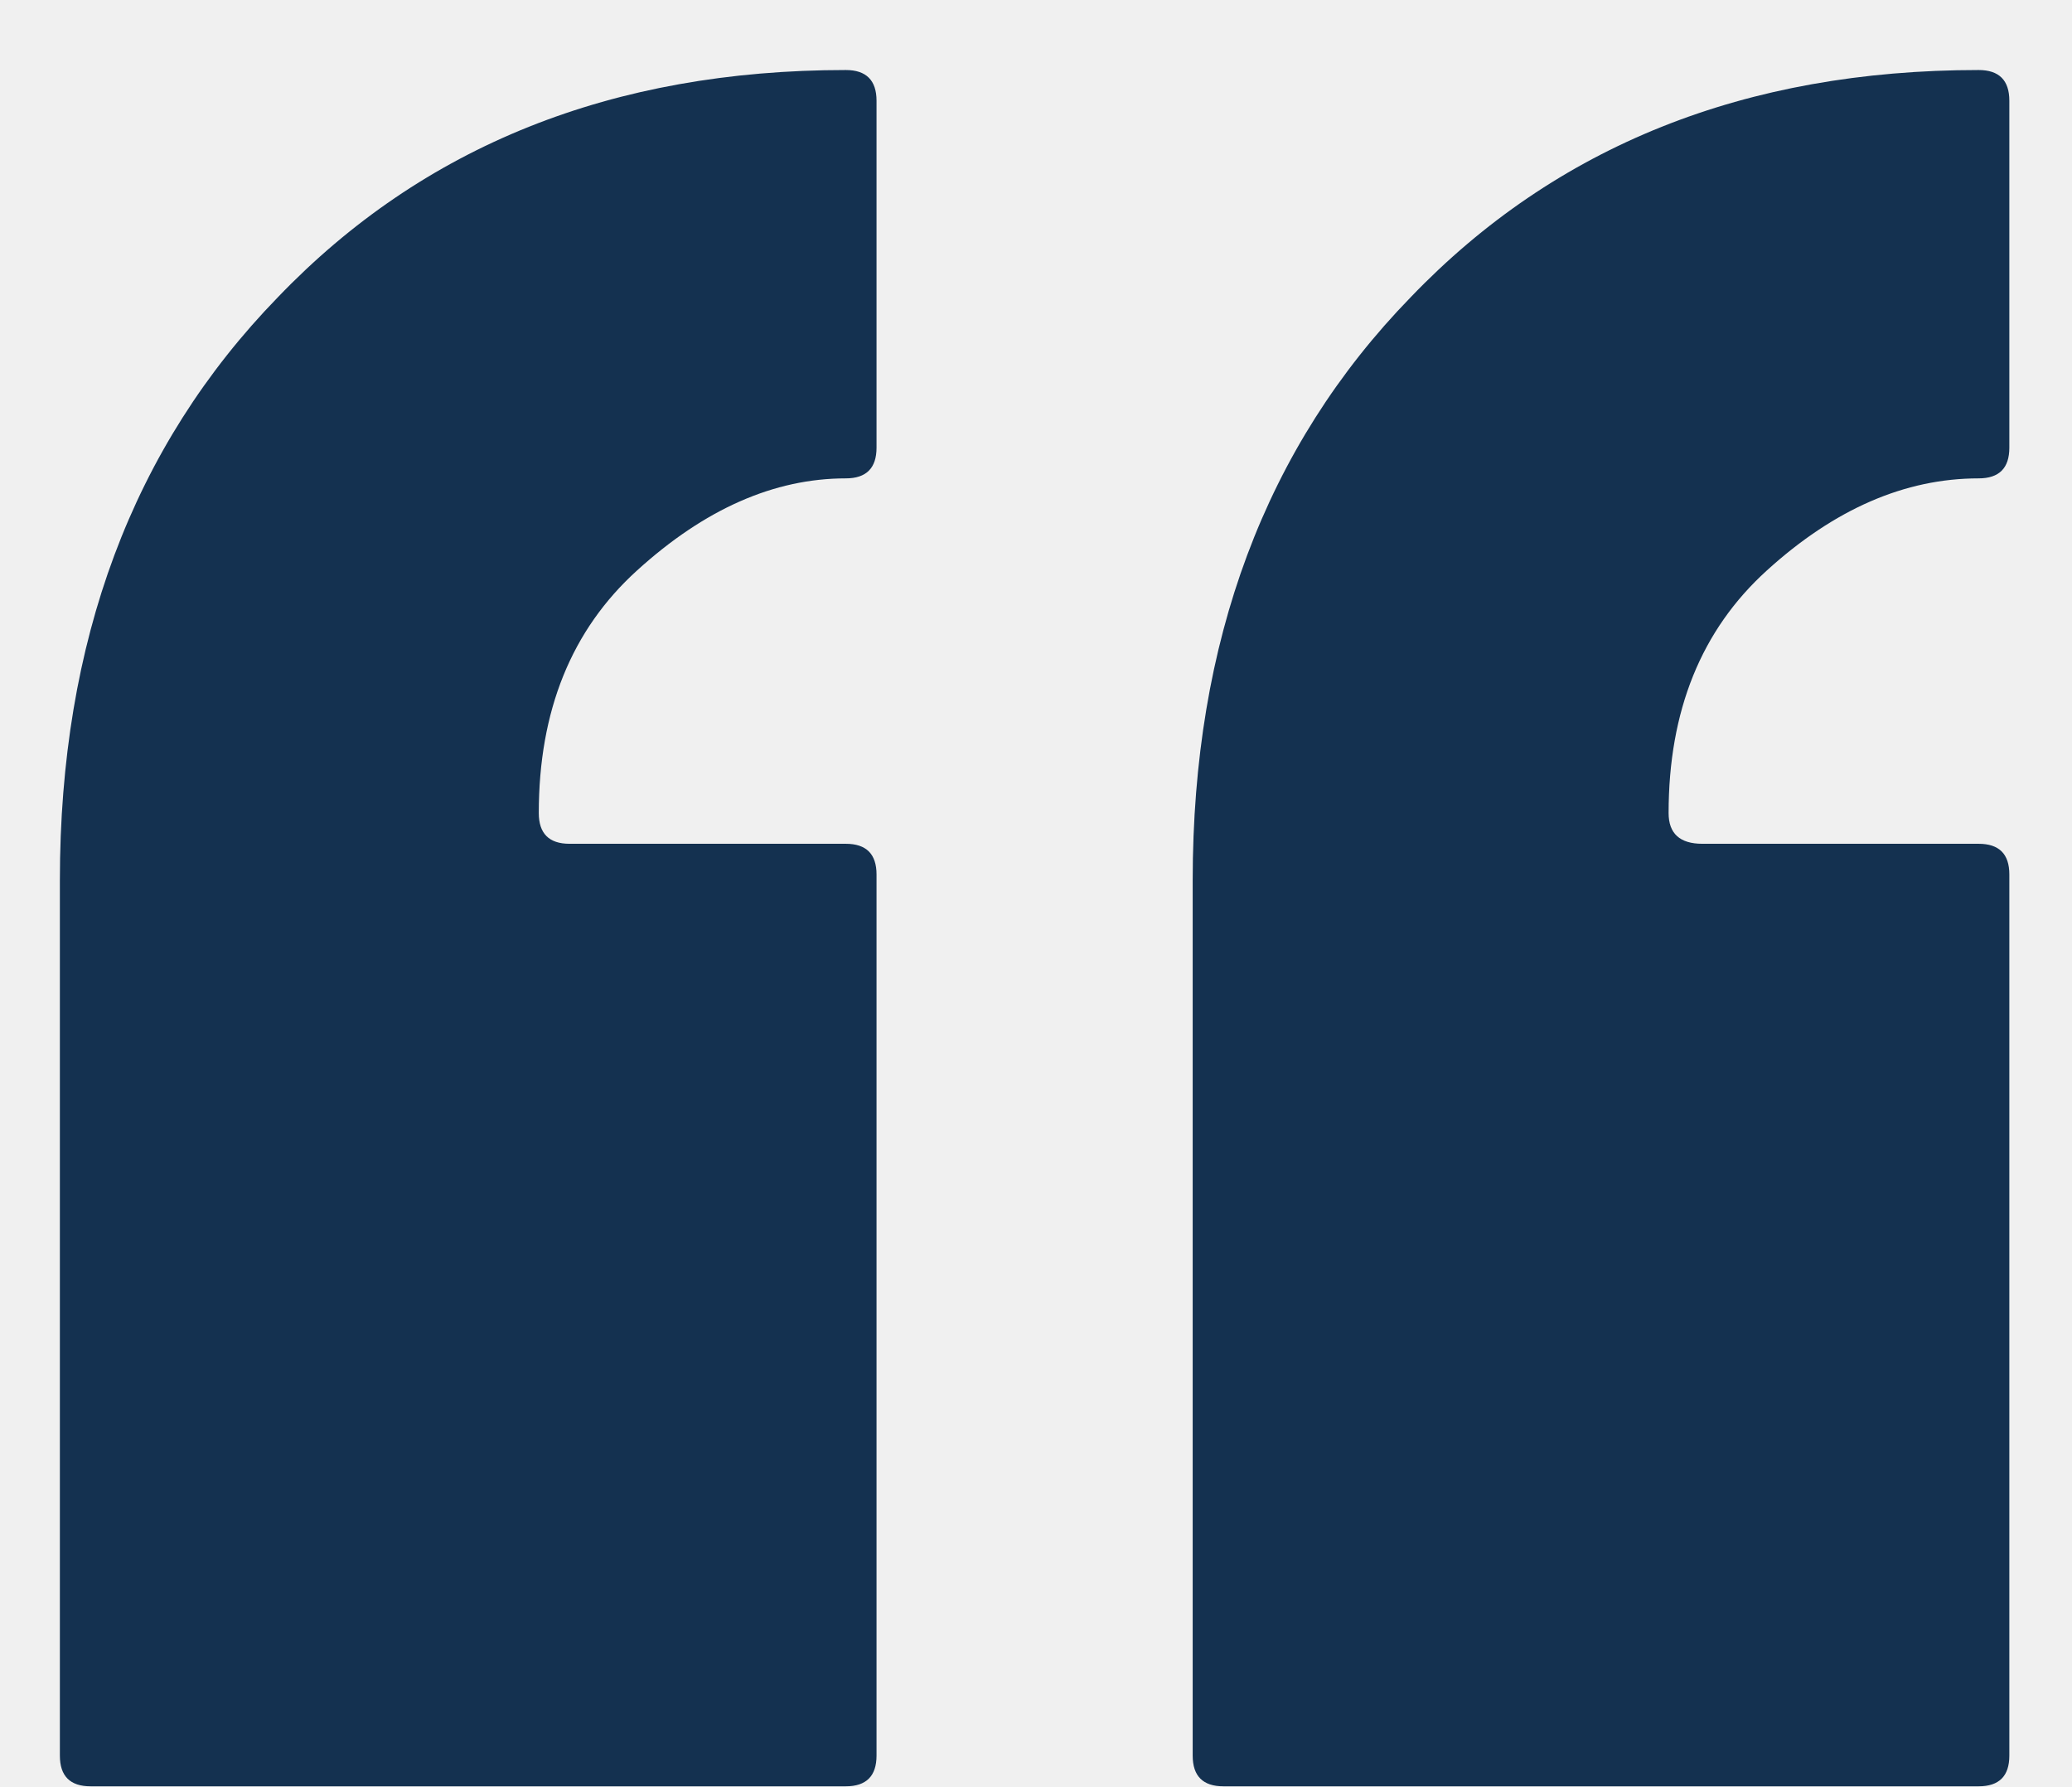
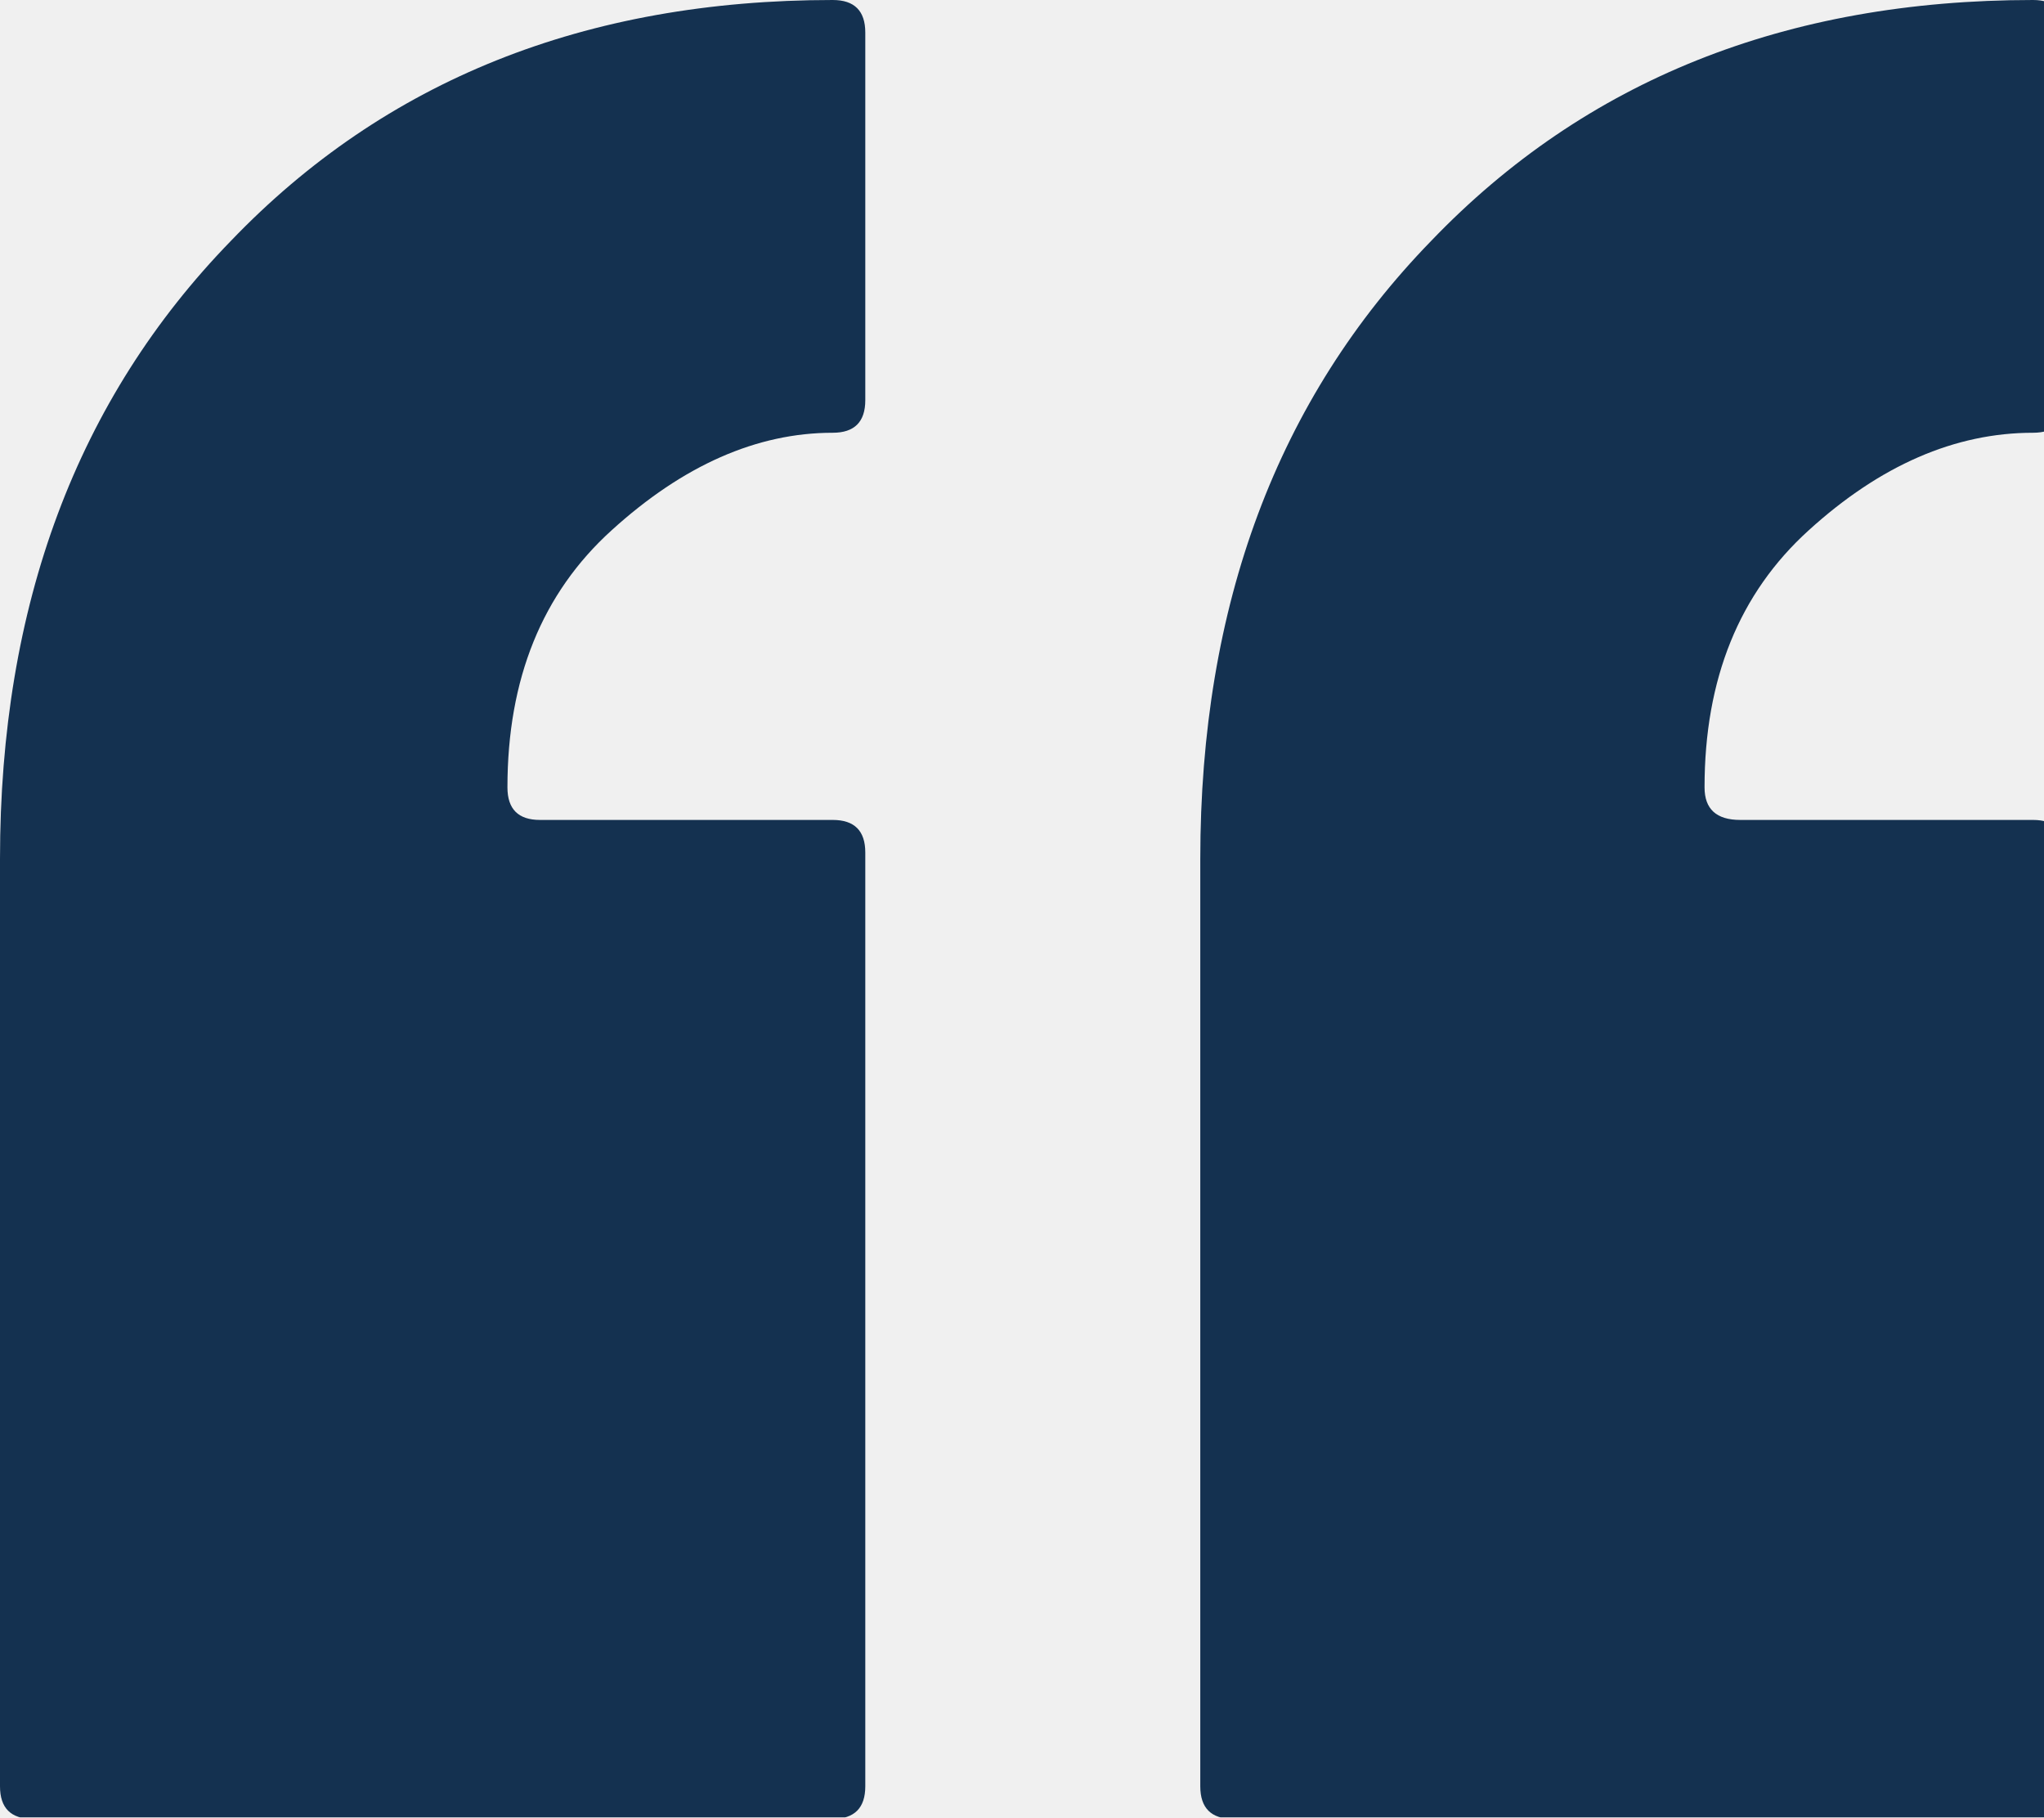
- <svg xmlns="http://www.w3.org/2000/svg" width="29" height="25" viewBox="0 0 29 25" fill="none">
-   <path d="M0.838 24.57V12.324C0.838 8.973 1.855 6.251 3.889 4.16C5.923 2.04 8.572 0.98 11.838 0.98C12.124 0.98 12.268 1.124 12.268 1.41V6.266C12.268 6.552 12.124 6.695 11.838 6.695C10.835 6.695 9.861 7.125 8.916 7.984C7.999 8.815 7.541 9.947 7.541 11.379C7.541 11.665 7.684 11.809 7.971 11.809H11.838C12.124 11.809 12.268 11.952 12.268 12.238V24.57C12.268 24.857 12.124 25 11.838 25H1.268C0.981 25 0.838 24.857 0.838 24.57ZM16.693 24.57V12.324C16.693 8.973 17.71 6.251 19.744 4.16C21.778 2.04 24.428 0.98 27.693 0.98C27.98 0.98 28.123 1.124 28.123 1.41V6.266C28.123 6.552 27.98 6.695 27.693 6.695C26.662 6.695 25.674 7.125 24.729 7.984C23.812 8.815 23.354 9.947 23.354 11.379C23.354 11.665 23.511 11.809 23.826 11.809H27.693C27.98 11.809 28.123 11.952 28.123 12.238V24.57C28.123 24.857 27.98 25 27.693 25H17.123C16.837 25 16.693 24.857 16.693 24.57Z" fill="#143150" />
+ <svg xmlns="http://www.w3.org/2000/svg" width="27" height="24" viewBox="0 0 27 24" fill="none">
+   <g clip-path="url(#clip0_817_20)">
+     <path d="M0 23.59V11.344C0 7.992 1.017 5.271 3.051 3.18C5.085 1.06 7.734 0 11 0C11.286 0 11.43 0.143 11.43 0.43V5.285C11.43 5.572 11.286 5.715 11 5.715C9.997 5.715 9.023 6.145 8.078 7.004C7.161 7.835 6.703 8.966 6.703 10.398C6.703 10.685 6.846 10.828 7.133 10.828H11C11.286 10.828 11.43 10.971 11.43 11.258V23.59C11.43 23.876 11.286 24.02 11 24.02H0.43C0.143 24.02 0 23.876 0 23.59ZM15.855 23.59V11.344C15.855 7.992 16.872 5.271 18.906 3.18C20.94 1.06 23.59 0 26.855 0C27.142 0 27.285 0.143 27.285 0.43V5.285C27.285 5.572 27.142 5.715 26.855 5.715C25.824 5.715 24.836 6.145 23.891 7.004C22.974 7.835 22.516 8.966 22.516 10.398C22.516 10.685 22.673 10.828 22.988 10.828H26.855C27.142 10.828 27.285 10.971 27.285 11.258V23.59C27.285 23.876 27.142 24.02 26.855 24.02H16.285C15.999 24.02 15.855 23.876 15.855 23.59Z" fill="#143150" />
+   </g>
+   <defs>
+     <clipPath id="clip0_817_20">
+       <rect width="27" height="24" fill="white" />
+     </clipPath>
+   </defs>
</svg>
